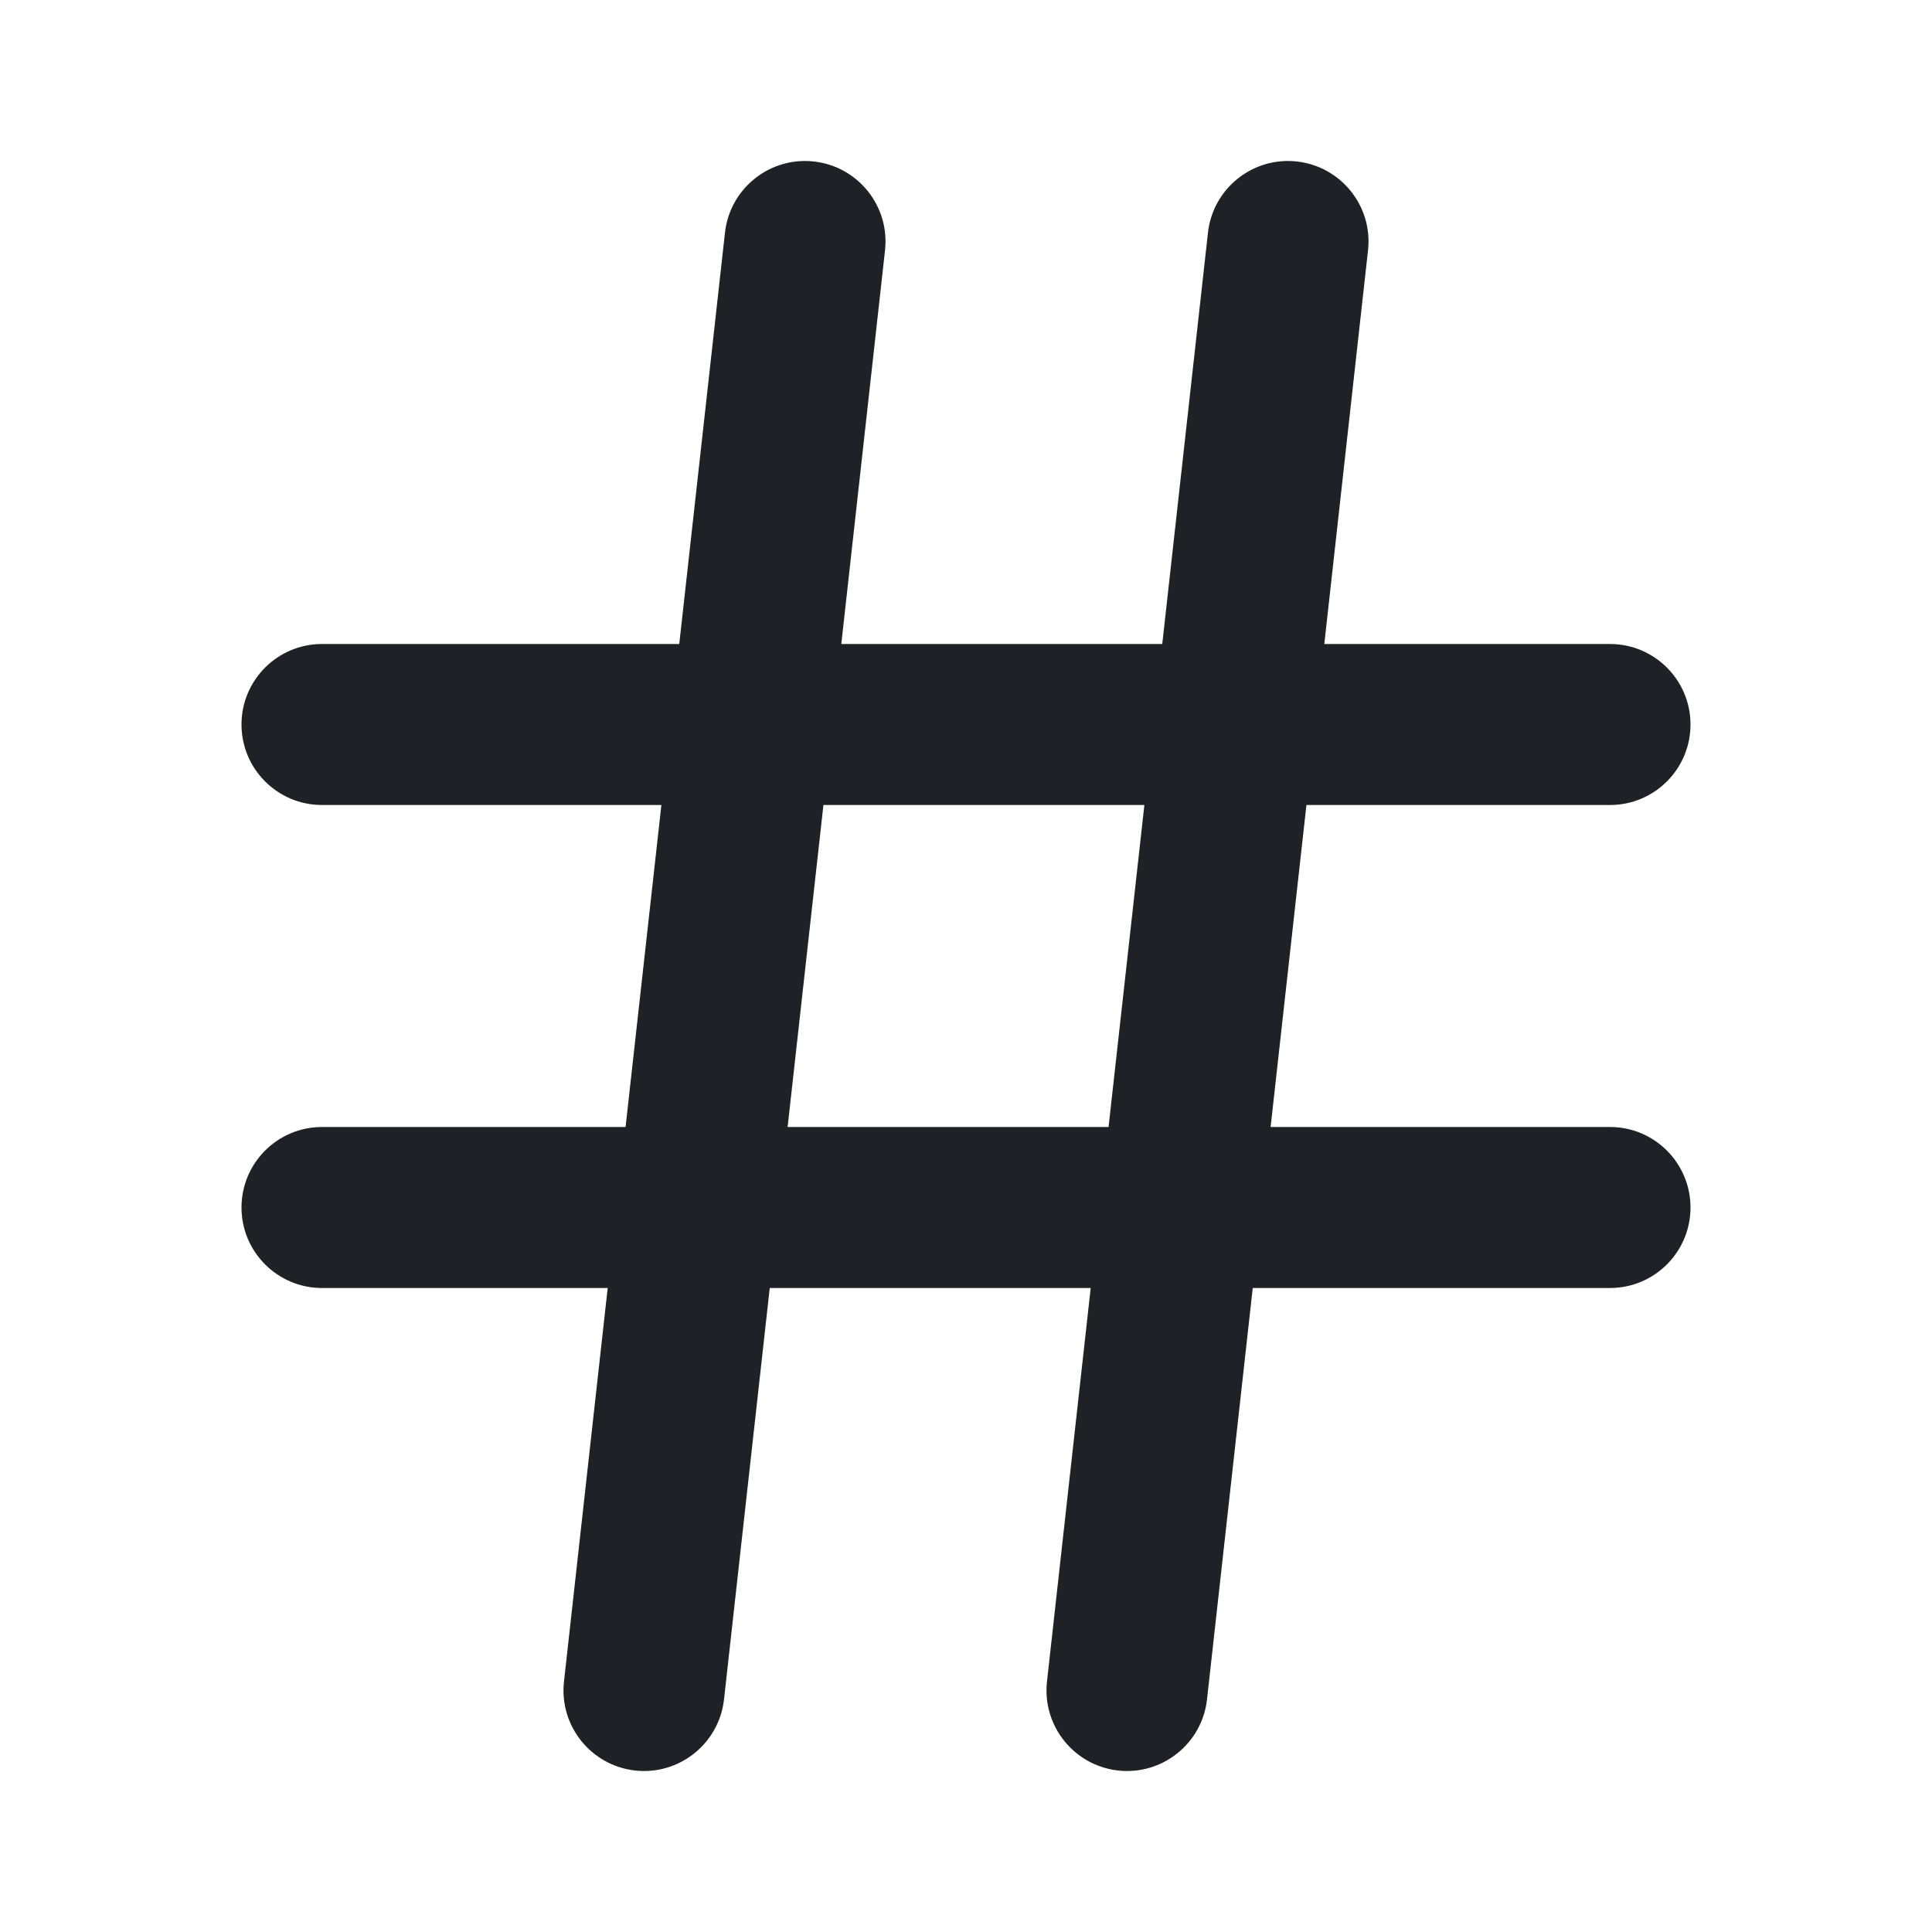
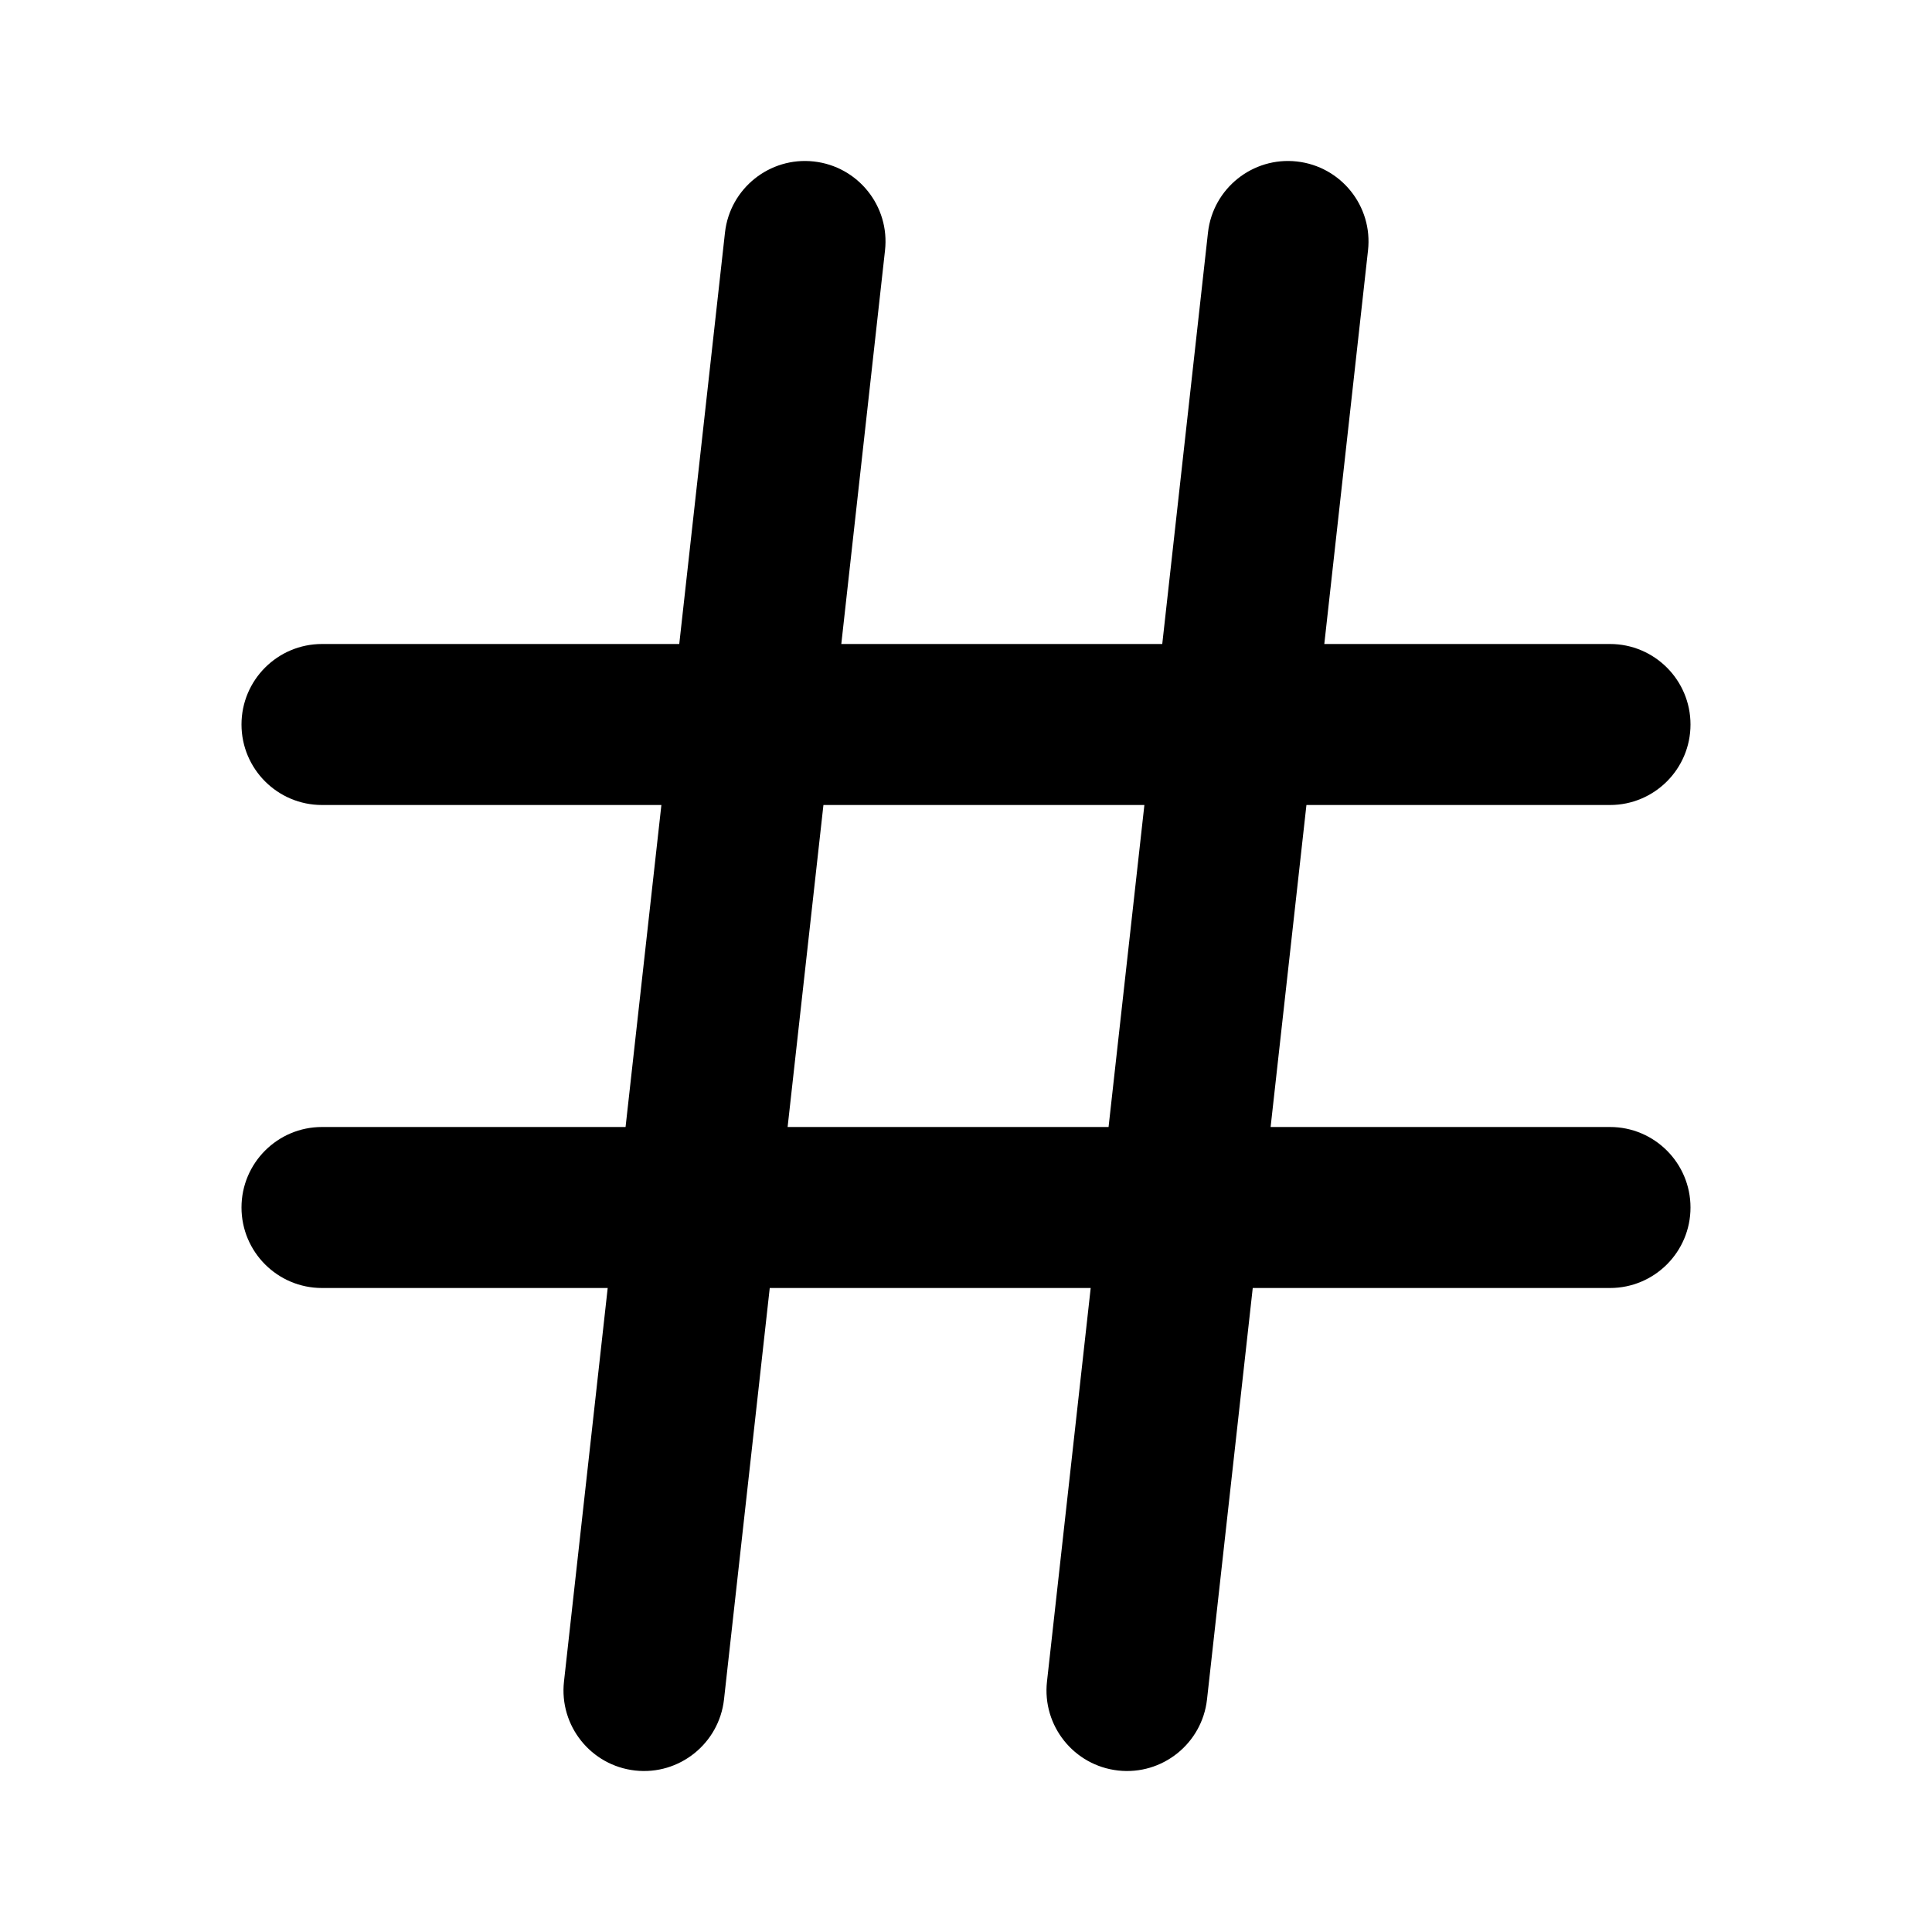
<svg xmlns="http://www.w3.org/2000/svg" width="24" height="24" viewBox="0 0 24 24" fill="none">
-   <path d="M16.11 2.006C16.659 2.067 17.055 2.561 16.994 3.11L16.451 8H20C20.552 8 21 8.448 21 9C21 9.552 20.552 10 20 10H16.229L15.784 14H20C20.552 14 21 14.448 21 15C21 15.552 20.552 16 20 16H15.562L14.994 21.11C14.933 21.659 14.438 22.055 13.89 21.994C13.341 21.933 12.945 21.438 13.006 20.889L13.549 16H9.562L8.994 21.11C8.933 21.659 8.438 22.055 7.89 21.994C7.341 21.933 6.945 21.438 7.006 20.889L7.549 16H4C3.448 16 3 15.552 3 15C3 14.448 3.448 14 4 14H7.771L8.216 10H4C3.448 10 3 9.552 3 9C3 8.448 3.448 8 4 8H8.438L9.006 2.889C9.067 2.341 9.562 1.945 10.11 2.006C10.659 2.067 11.055 2.561 10.994 3.11L10.451 8H14.438L15.006 2.889C15.067 2.341 15.562 1.945 16.11 2.006ZM10.229 10L9.784 14H13.771L14.216 10H10.229Z" fill="#1F2126" />
+   <path d="M16.11 2.006C16.659 2.067 17.055 2.561 16.994 3.11L16.451 8H20C20.552 8 21 8.448 21 9C21 9.552 20.552 10 20 10H16.229L15.784 14H20C20.552 14 21 14.448 21 15C21 15.552 20.552 16 20 16H15.562L14.994 21.11C14.933 21.659 14.438 22.055 13.89 21.994C13.341 21.933 12.945 21.438 13.006 20.889L13.549 16H9.562L8.994 21.11C8.933 21.659 8.438 22.055 7.89 21.994C7.341 21.933 6.945 21.438 7.006 20.889L7.549 16H4C3.448 16 3 15.552 3 15C3 14.448 3.448 14 4 14H7.771L8.216 10H4C3.448 10 3 9.552 3 9C3 8.448 3.448 8 4 8H8.438L9.006 2.889C9.067 2.341 9.562 1.945 10.11 2.006C10.659 2.067 11.055 2.561 10.994 3.11L10.451 8H14.438L15.006 2.889C15.067 2.341 15.562 1.945 16.11 2.006ZM10.229 10L9.784 14H13.771L14.216 10H10.229Z" fill="currentColor" />
</svg>
